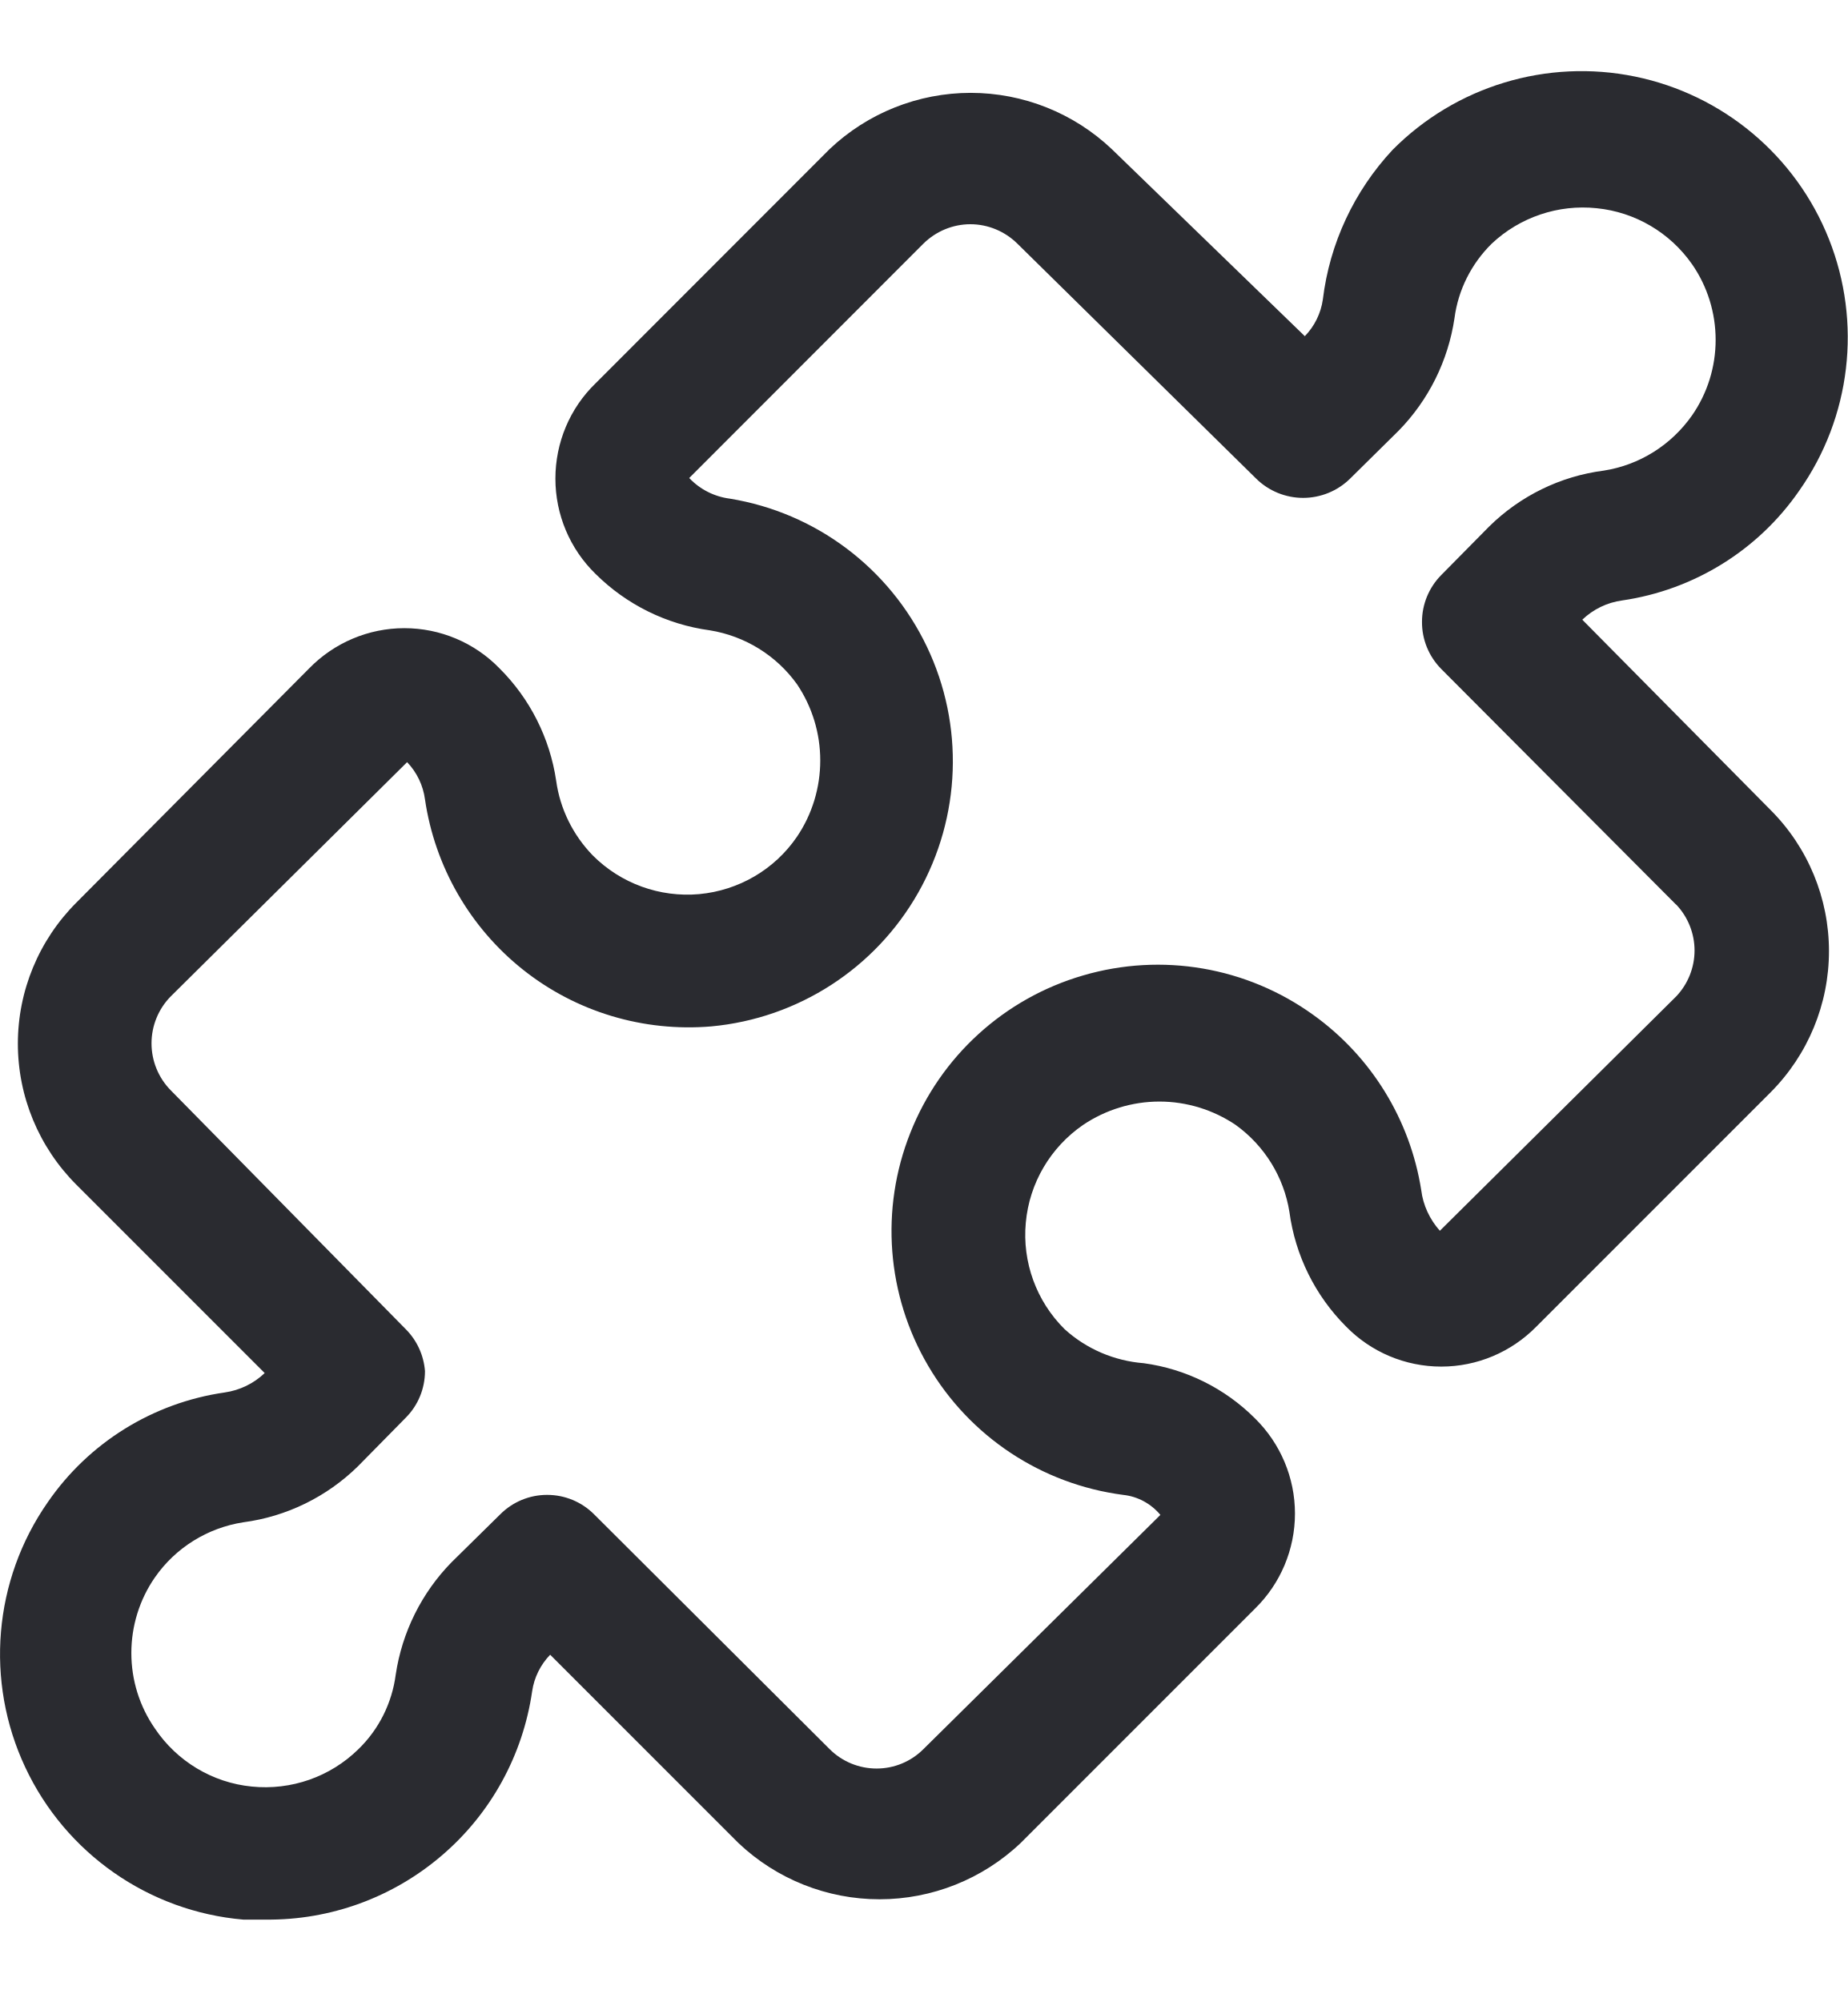
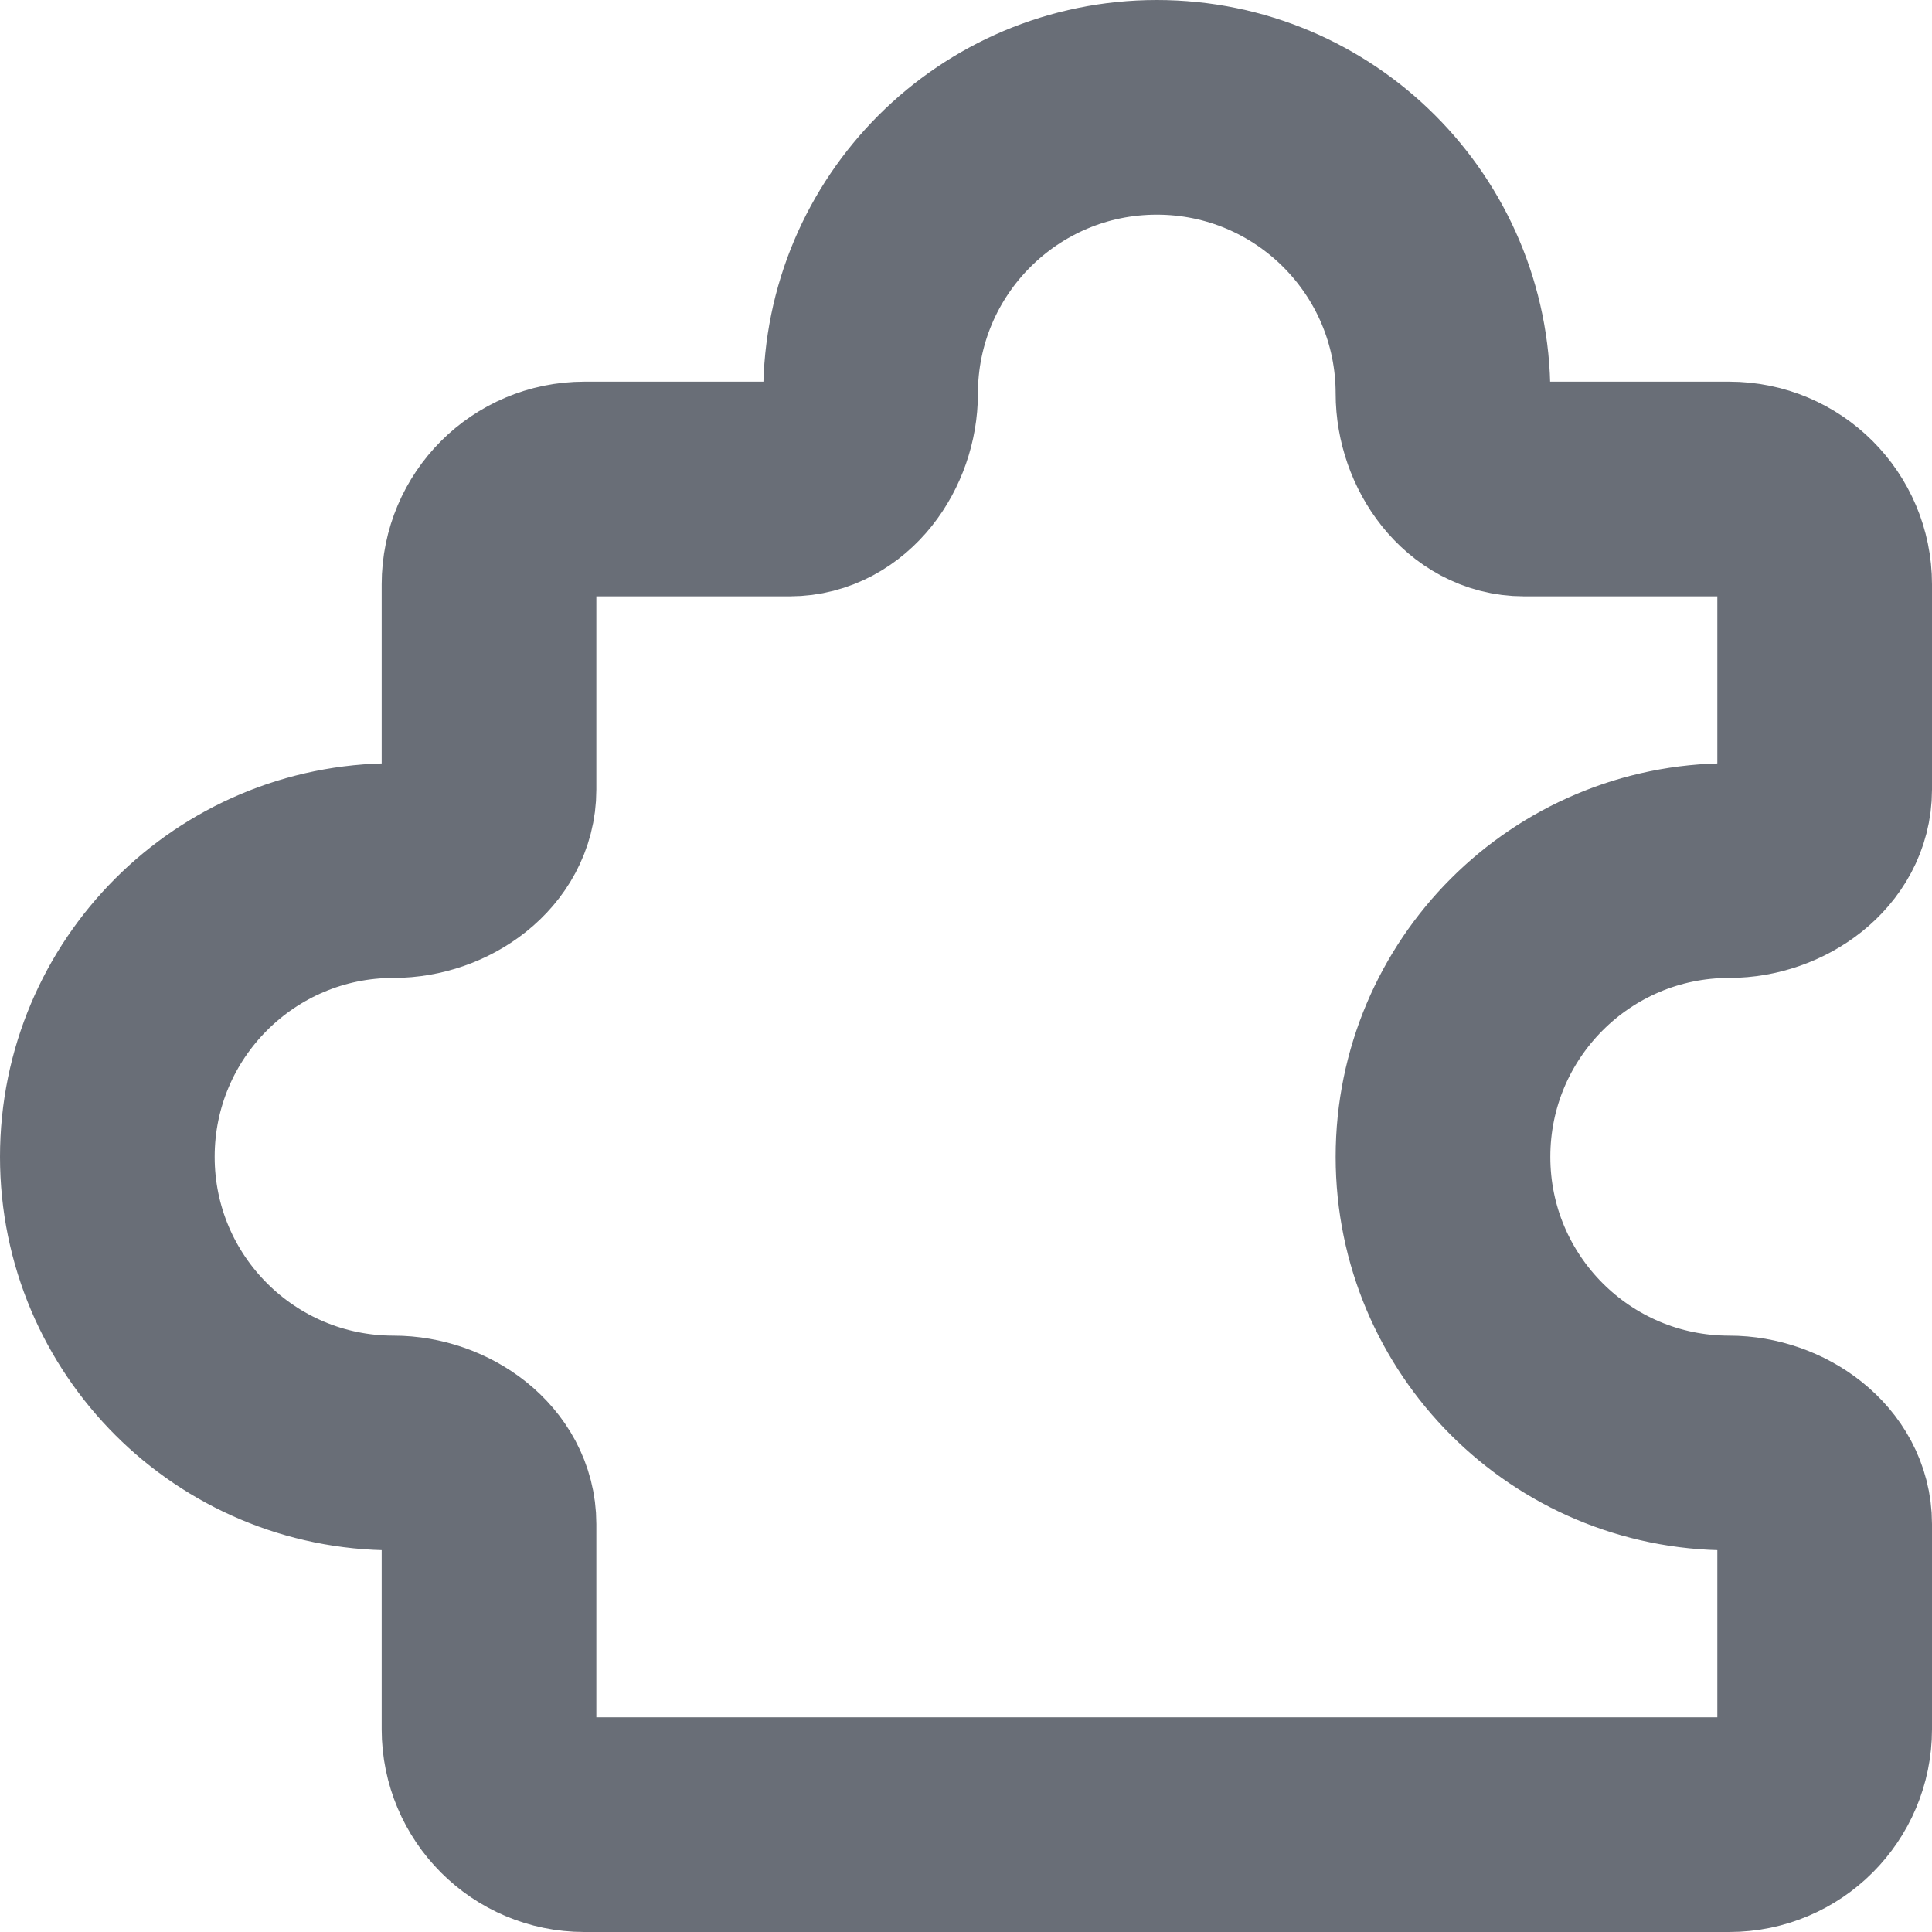
- <svg xmlns="http://www.w3.org/2000/svg" width="12" height="13" viewBox="0 0 12 13" fill="none">
-   <path d="M10.276 4.024C10.347 3.956 10.438 3.912 10.535 3.899C11.001 3.831 11.418 3.573 11.685 3.186C12.021 2.709 12.093 2.095 11.878 1.553C11.663 1.011 11.189 0.614 10.618 0.497C10.047 0.38 9.455 0.559 9.044 0.973C8.794 1.241 8.635 1.581 8.591 1.945C8.578 2.035 8.537 2.118 8.474 2.183L7.22 0.968C6.973 0.734 6.645 0.603 6.304 0.603C5.963 0.603 5.635 0.734 5.388 0.968L3.867 2.49C3.7 2.652 3.607 2.875 3.607 3.108C3.607 3.34 3.7 3.563 3.867 3.726C4.068 3.926 4.329 4.055 4.61 4.093C4.838 4.13 5.042 4.256 5.176 4.443C5.275 4.59 5.327 4.762 5.327 4.938C5.327 5.114 5.275 5.287 5.176 5.433C5.031 5.646 4.798 5.782 4.541 5.806C4.285 5.829 4.031 5.737 3.849 5.554C3.721 5.422 3.637 5.252 3.612 5.07C3.571 4.793 3.442 4.537 3.244 4.34C3.082 4.173 2.859 4.079 2.626 4.079C2.394 4.079 2.171 4.173 2.008 4.34L0.496 5.861C0.253 6.104 0.116 6.433 0.116 6.777C0.116 7.121 0.253 7.45 0.496 7.693L1.719 8.916C1.648 8.984 1.557 9.028 1.459 9.042C0.994 9.109 0.577 9.367 0.31 9.755C-0.043 10.261 -0.098 10.918 0.164 11.476C0.426 12.035 0.966 12.412 1.58 12.465H1.727C2.146 12.469 2.552 12.321 2.87 12.048C3.188 11.776 3.396 11.397 3.456 10.982C3.469 10.893 3.51 10.81 3.573 10.745L4.796 11.968C5.043 12.202 5.371 12.333 5.712 12.333C6.053 12.333 6.381 12.202 6.628 11.968L8.15 10.446H8.15C8.316 10.284 8.41 10.061 8.41 9.828C8.41 9.596 8.316 9.373 8.15 9.21C7.955 9.015 7.701 8.889 7.428 8.852C7.237 8.837 7.056 8.76 6.914 8.631C6.731 8.45 6.638 8.196 6.662 7.939C6.685 7.683 6.822 7.45 7.035 7.304C7.181 7.206 7.353 7.153 7.53 7.153C7.706 7.153 7.878 7.206 8.024 7.304C8.212 7.439 8.338 7.643 8.374 7.87C8.412 8.152 8.541 8.413 8.742 8.614C8.904 8.78 9.127 8.874 9.36 8.874C9.593 8.874 9.815 8.78 9.978 8.614L11.499 7.093H11.499C11.742 6.849 11.878 6.52 11.878 6.176C11.878 5.833 11.742 5.503 11.499 5.26L10.276 4.024ZM10.886 6.47L9.351 7.992C9.285 7.918 9.242 7.826 9.23 7.728C9.158 7.271 8.906 6.861 8.53 6.591C8.098 6.279 7.546 6.184 7.034 6.334C6.522 6.483 6.108 6.86 5.912 7.356C5.715 7.851 5.758 8.41 6.028 8.869C6.298 9.329 6.765 9.638 7.294 9.707C7.389 9.717 7.475 9.764 7.536 9.837L5.997 11.358C5.916 11.439 5.807 11.484 5.693 11.484C5.579 11.484 5.469 11.439 5.388 11.358L3.858 9.833V9.833C3.777 9.752 3.668 9.707 3.553 9.707C3.439 9.707 3.33 9.752 3.249 9.833L2.933 10.144C2.738 10.343 2.611 10.599 2.57 10.874C2.546 11.058 2.461 11.229 2.328 11.358C2.145 11.538 1.891 11.627 1.635 11.601C1.38 11.576 1.149 11.437 1.006 11.224C0.906 11.08 0.853 10.909 0.853 10.734C0.853 10.559 0.906 10.387 1.006 10.243C1.14 10.05 1.348 9.921 1.58 9.885C1.861 9.848 2.122 9.72 2.324 9.522L2.635 9.206V9.206C2.715 9.126 2.76 9.017 2.76 8.903C2.752 8.801 2.708 8.704 2.635 8.631L1.109 7.08C1.029 6.999 0.984 6.889 0.984 6.775C0.984 6.661 1.029 6.551 1.109 6.47L2.644 4.949C2.707 5.015 2.748 5.1 2.76 5.191C2.824 5.627 3.052 6.023 3.397 6.297C3.742 6.571 4.179 6.702 4.619 6.665C5.182 6.613 5.684 6.289 5.963 5.797C6.242 5.305 6.263 4.708 6.019 4.198C5.775 3.688 5.298 3.329 4.74 3.238C4.639 3.225 4.546 3.178 4.476 3.104L5.997 1.582C6.078 1.502 6.188 1.456 6.302 1.456C6.416 1.456 6.526 1.502 6.607 1.582L8.158 3.108C8.239 3.188 8.349 3.233 8.463 3.233C8.577 3.233 8.687 3.188 8.768 3.108L9.083 2.797C9.278 2.598 9.405 2.342 9.446 2.066C9.47 1.882 9.556 1.712 9.688 1.582C9.871 1.41 10.12 1.326 10.369 1.352C10.619 1.377 10.845 1.51 10.989 1.716C11.089 1.86 11.142 2.032 11.142 2.207C11.142 2.382 11.089 2.553 10.989 2.697C10.854 2.89 10.647 3.02 10.415 3.056C10.134 3.092 9.873 3.22 9.671 3.419L9.36 3.734V3.734C9.28 3.815 9.235 3.924 9.235 4.037C9.234 4.152 9.279 4.262 9.36 4.344L10.885 5.874L10.886 5.874C10.962 5.954 11.005 6.061 11.005 6.172C11.005 6.283 10.962 6.39 10.886 6.47L10.886 6.47Z" fill="#2A2B30" />
+ <svg xmlns="http://www.w3.org/2000/svg" width="18" height="18" viewBox="0 0 18 18" fill="none">
+   <path d="M16.111 4.556H14.199C13.757 4.556 13.444 4.109 13.444 3.667C13.444 2.194 12.251 1 10.778 1C9.305 1 8.111 2.194 8.111 3.667C8.111 4.109 7.799 4.556 7.357 4.556H5.444C4.954 4.556 4.556 4.954 4.556 5.444V7.357C4.556 7.799 4.109 8.111 3.667 8.111C2.194 8.111 1 9.305 1 10.778C1 12.251 2.194 13.444 3.667 13.444C4.109 13.444 4.556 13.757 4.556 14.199V16.111C4.556 16.602 4.954 17 5.444 17H16.111C16.602 17 17 16.602 17 16.111V14.199C17 13.757 16.553 13.444 16.111 13.444C14.638 13.444 13.444 12.251 13.444 10.778C13.444 9.305 14.638 8.111 16.111 8.111C16.553 8.111 17 7.799 17 7.357V5.444C17 4.954 16.602 4.556 16.111 4.556Z" stroke="#696E77" stroke-width="2" stroke-linecap="round" stroke-linejoin="round" />
</svg>
